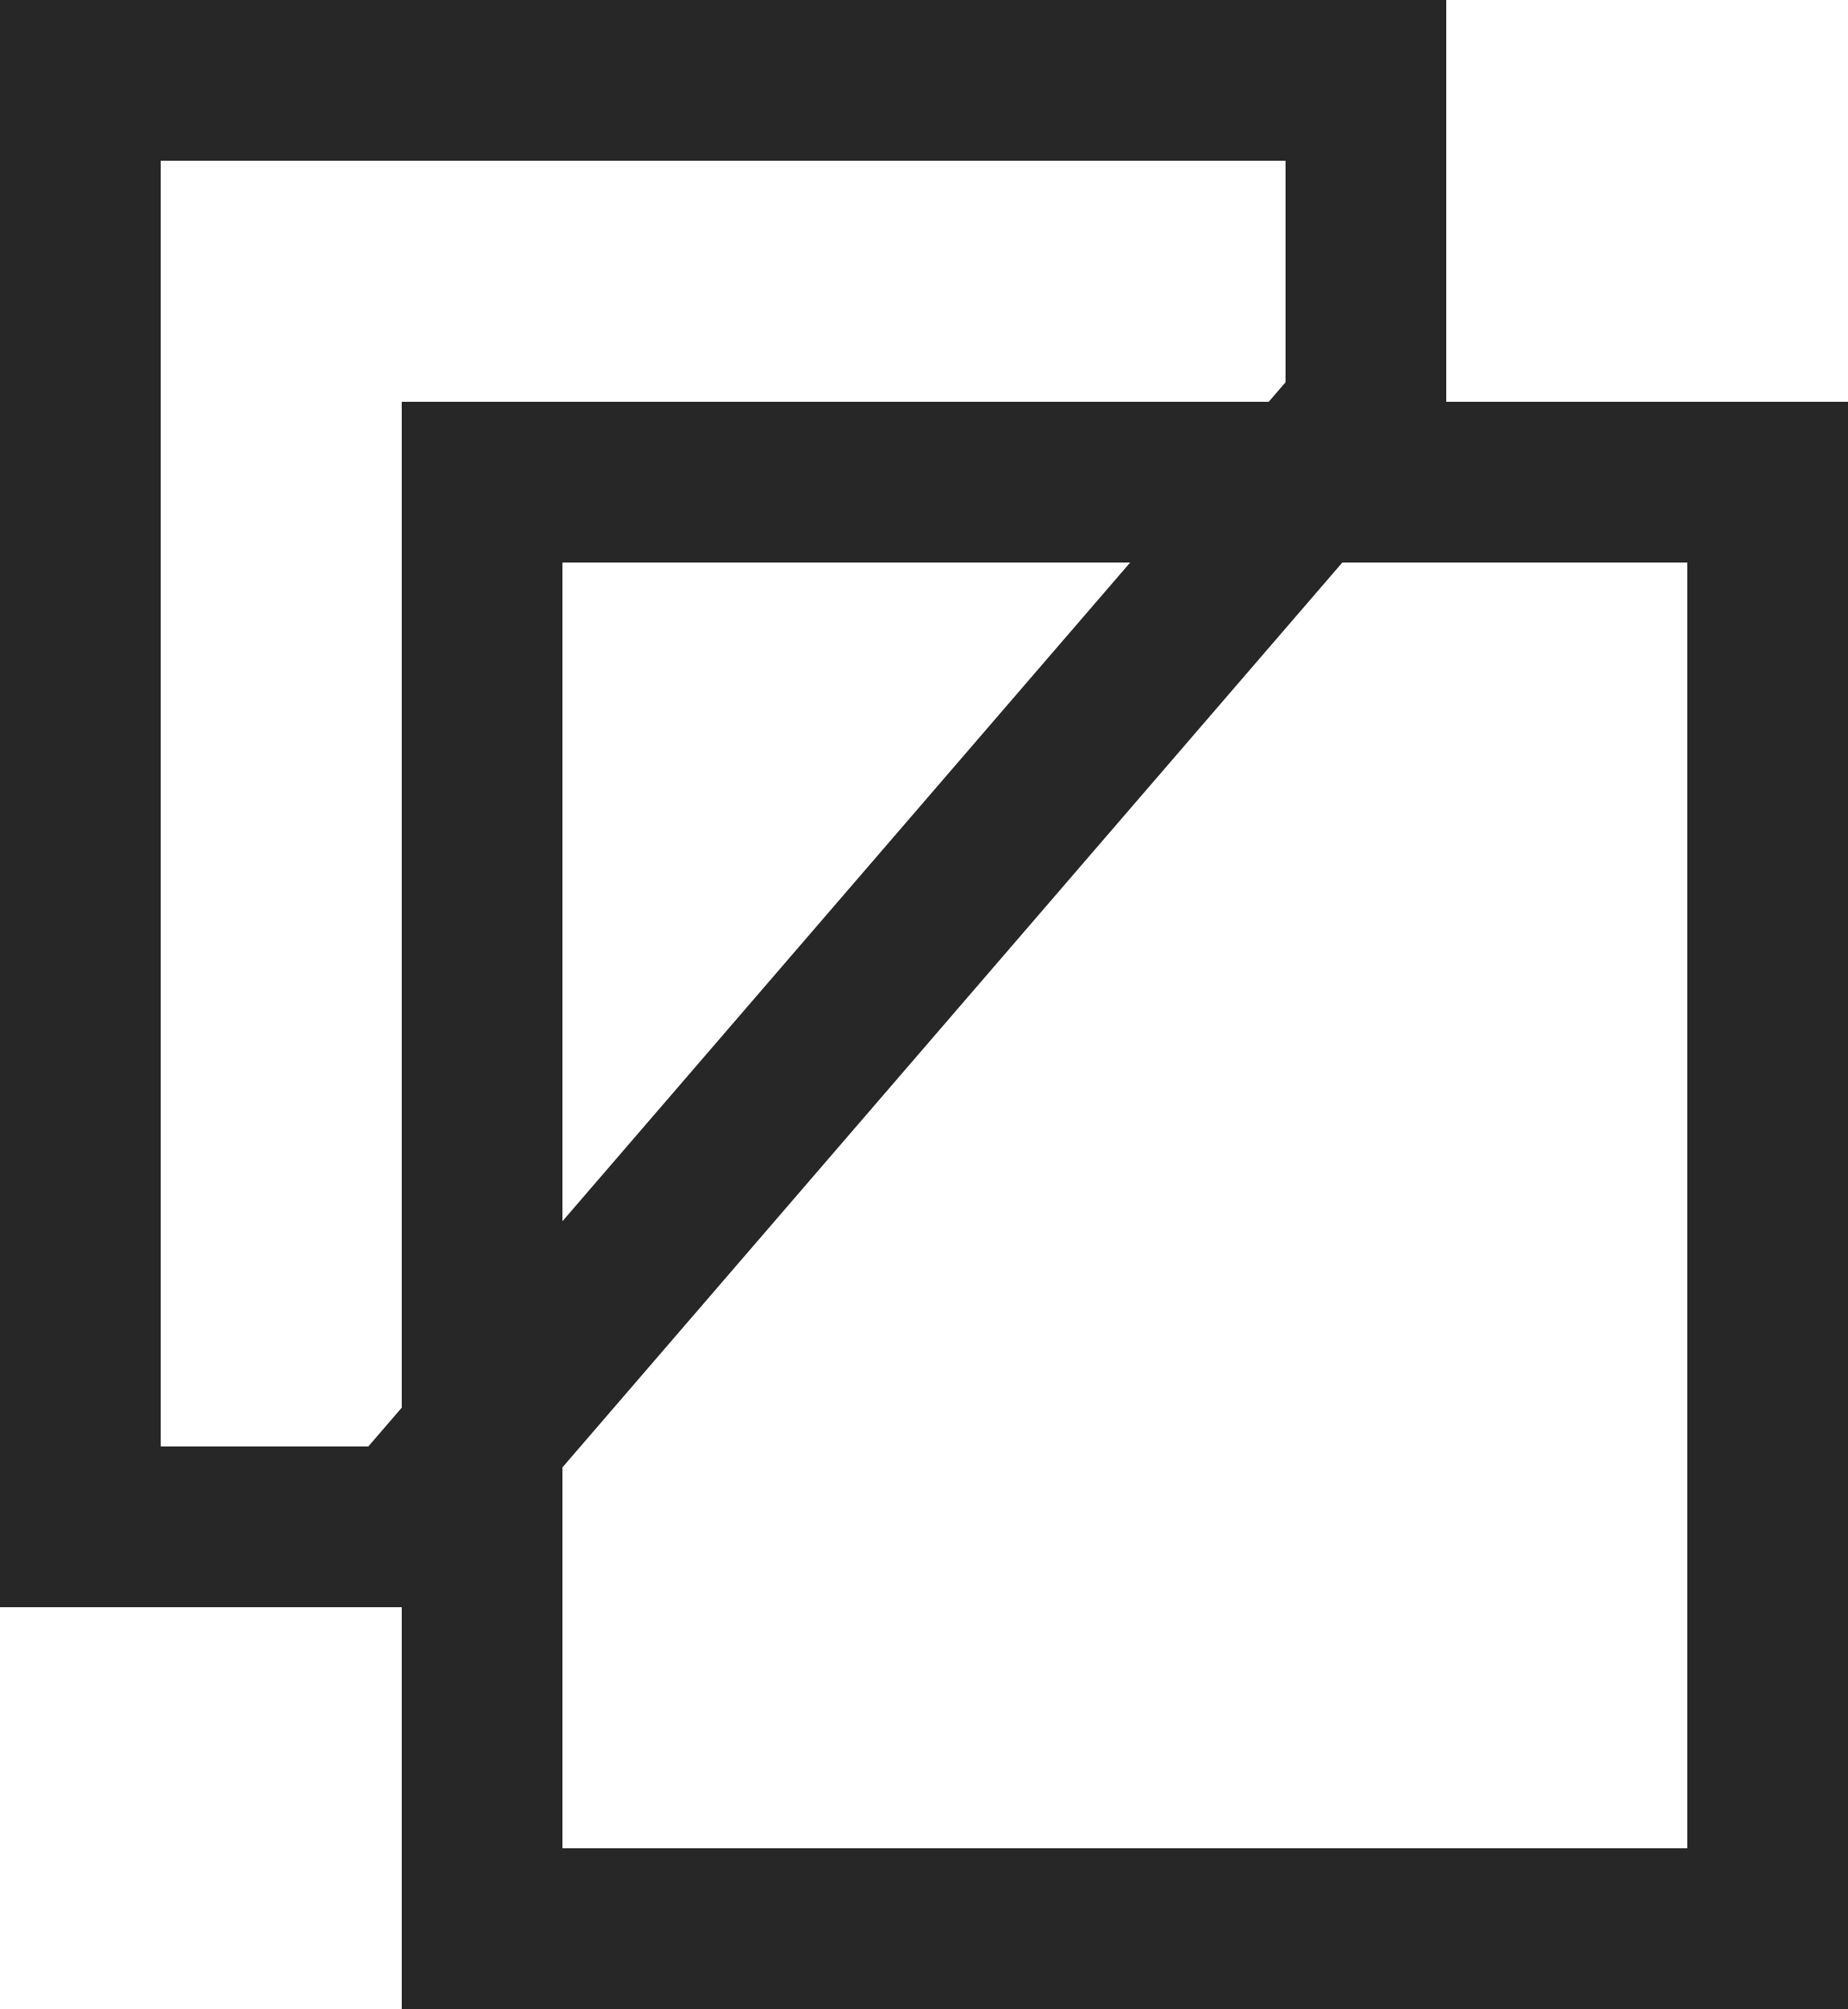
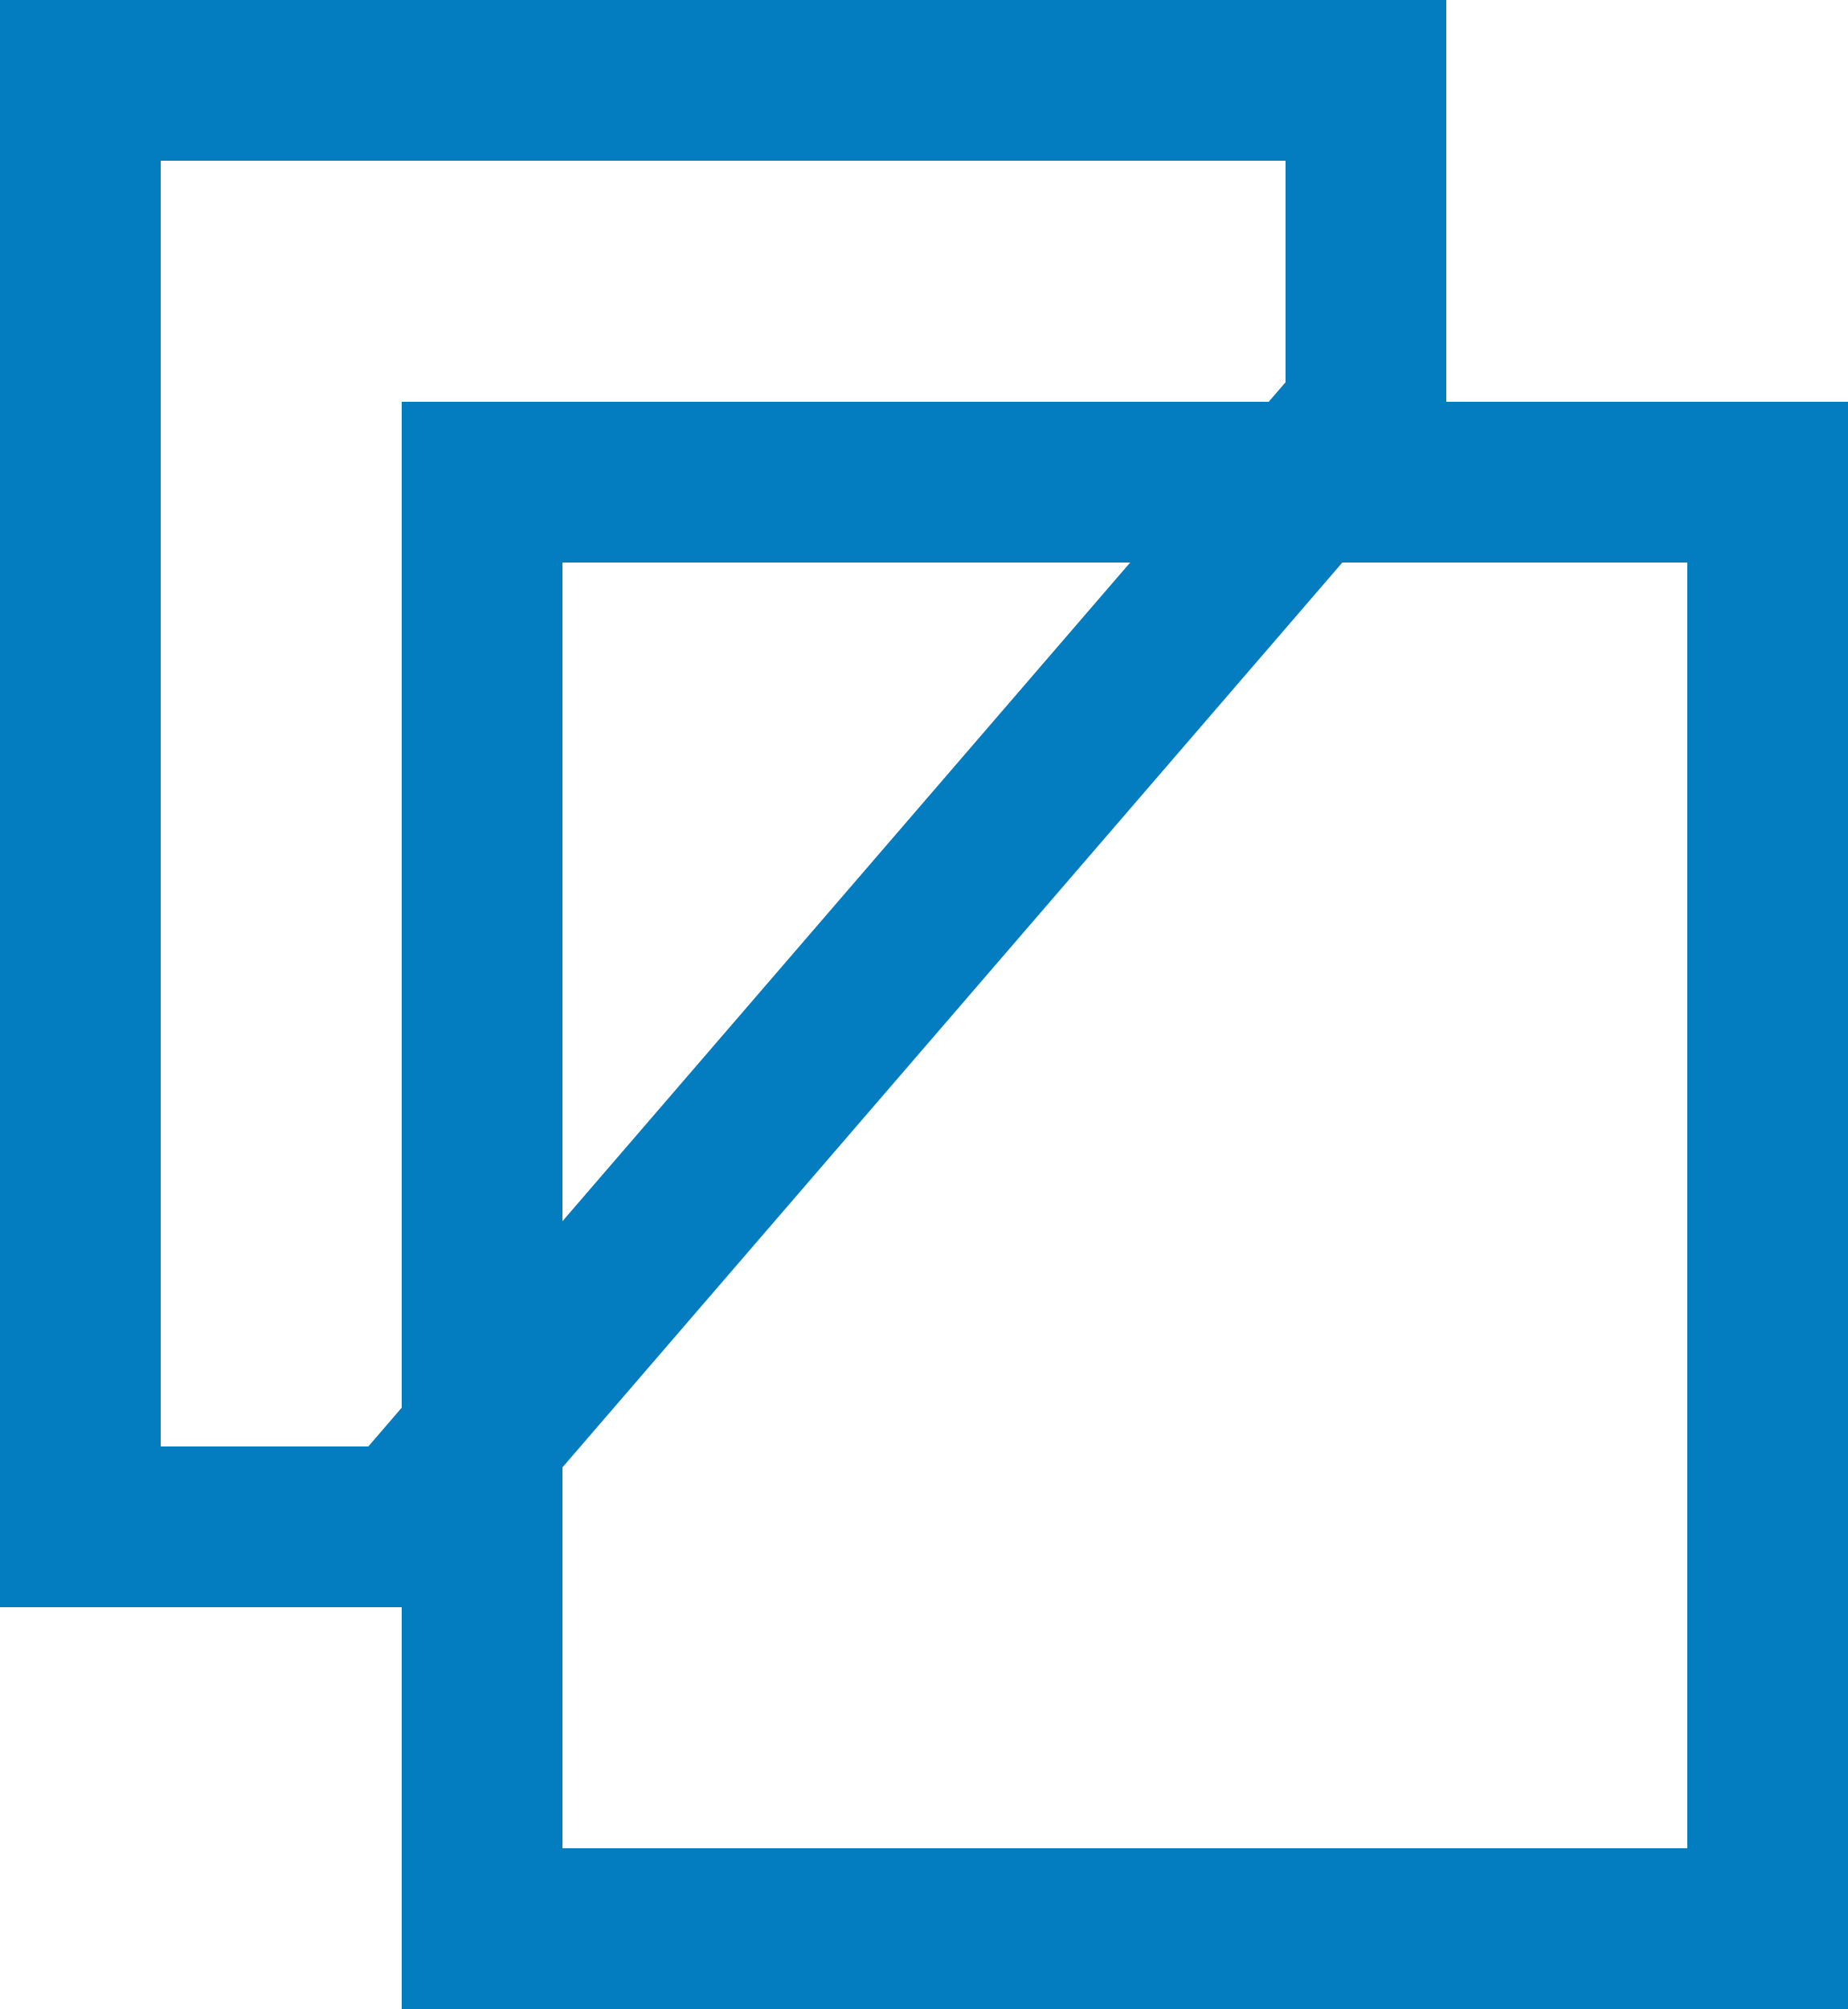
<svg xmlns="http://www.w3.org/2000/svg" width="23px" height="25px" viewBox="0 0 23 25" version="1.1">
  <defs />
  <g id="30-Package-Info" stroke="none" stroke-width="1" fill="none" fill-rule="evenodd">
-     <g id="30.40-markdown-hover" transform="translate(-806, -543)" stroke="#272727" stroke-width="2">
+     <g id="30.40-markdown-hover" transform="translate(-806, -543)" stroke="#047CC0" stroke-width="2">
      <g id="Group-2" transform="translate(806, 543)">
        <path d="M5.042,19 L17,5.128 L17,1 L1,1 L1,19 L5.042,19 Z" id="Rectangle-10" />
        <rect id="Rectangle-10" x="6" y="6" width="16" height="18" />
      </g>
    </g>
  </g>
</svg>
